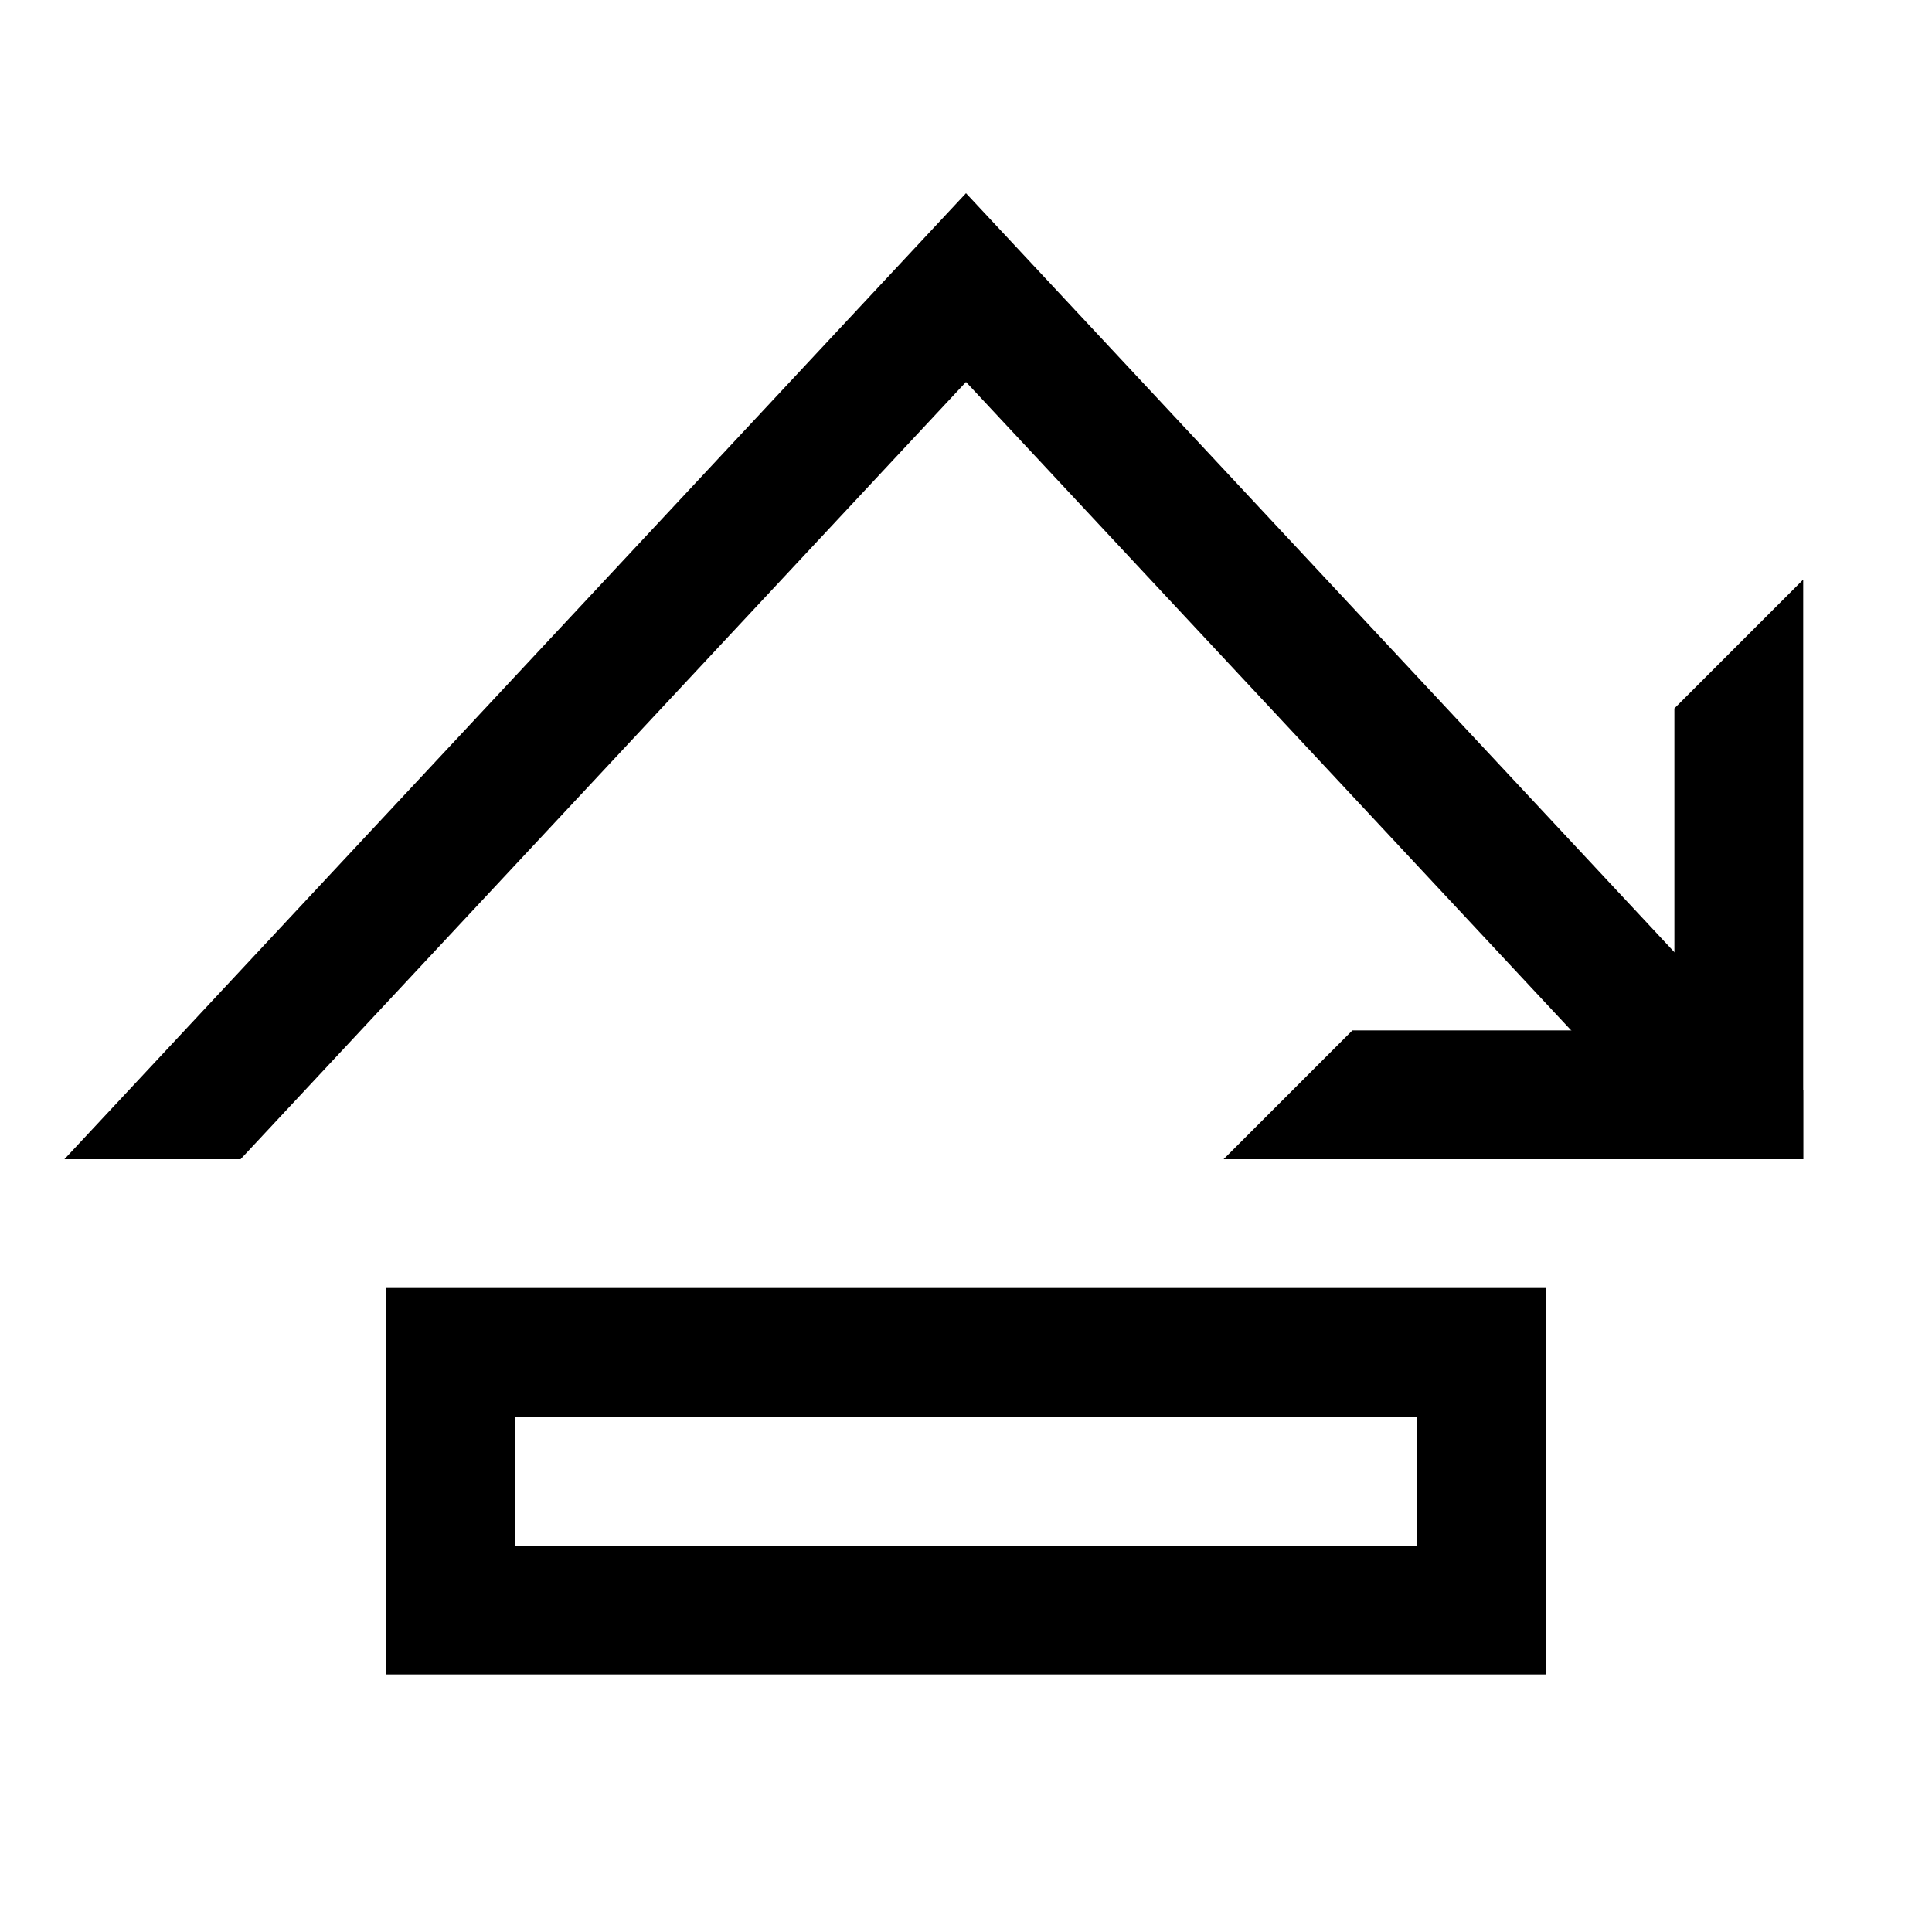
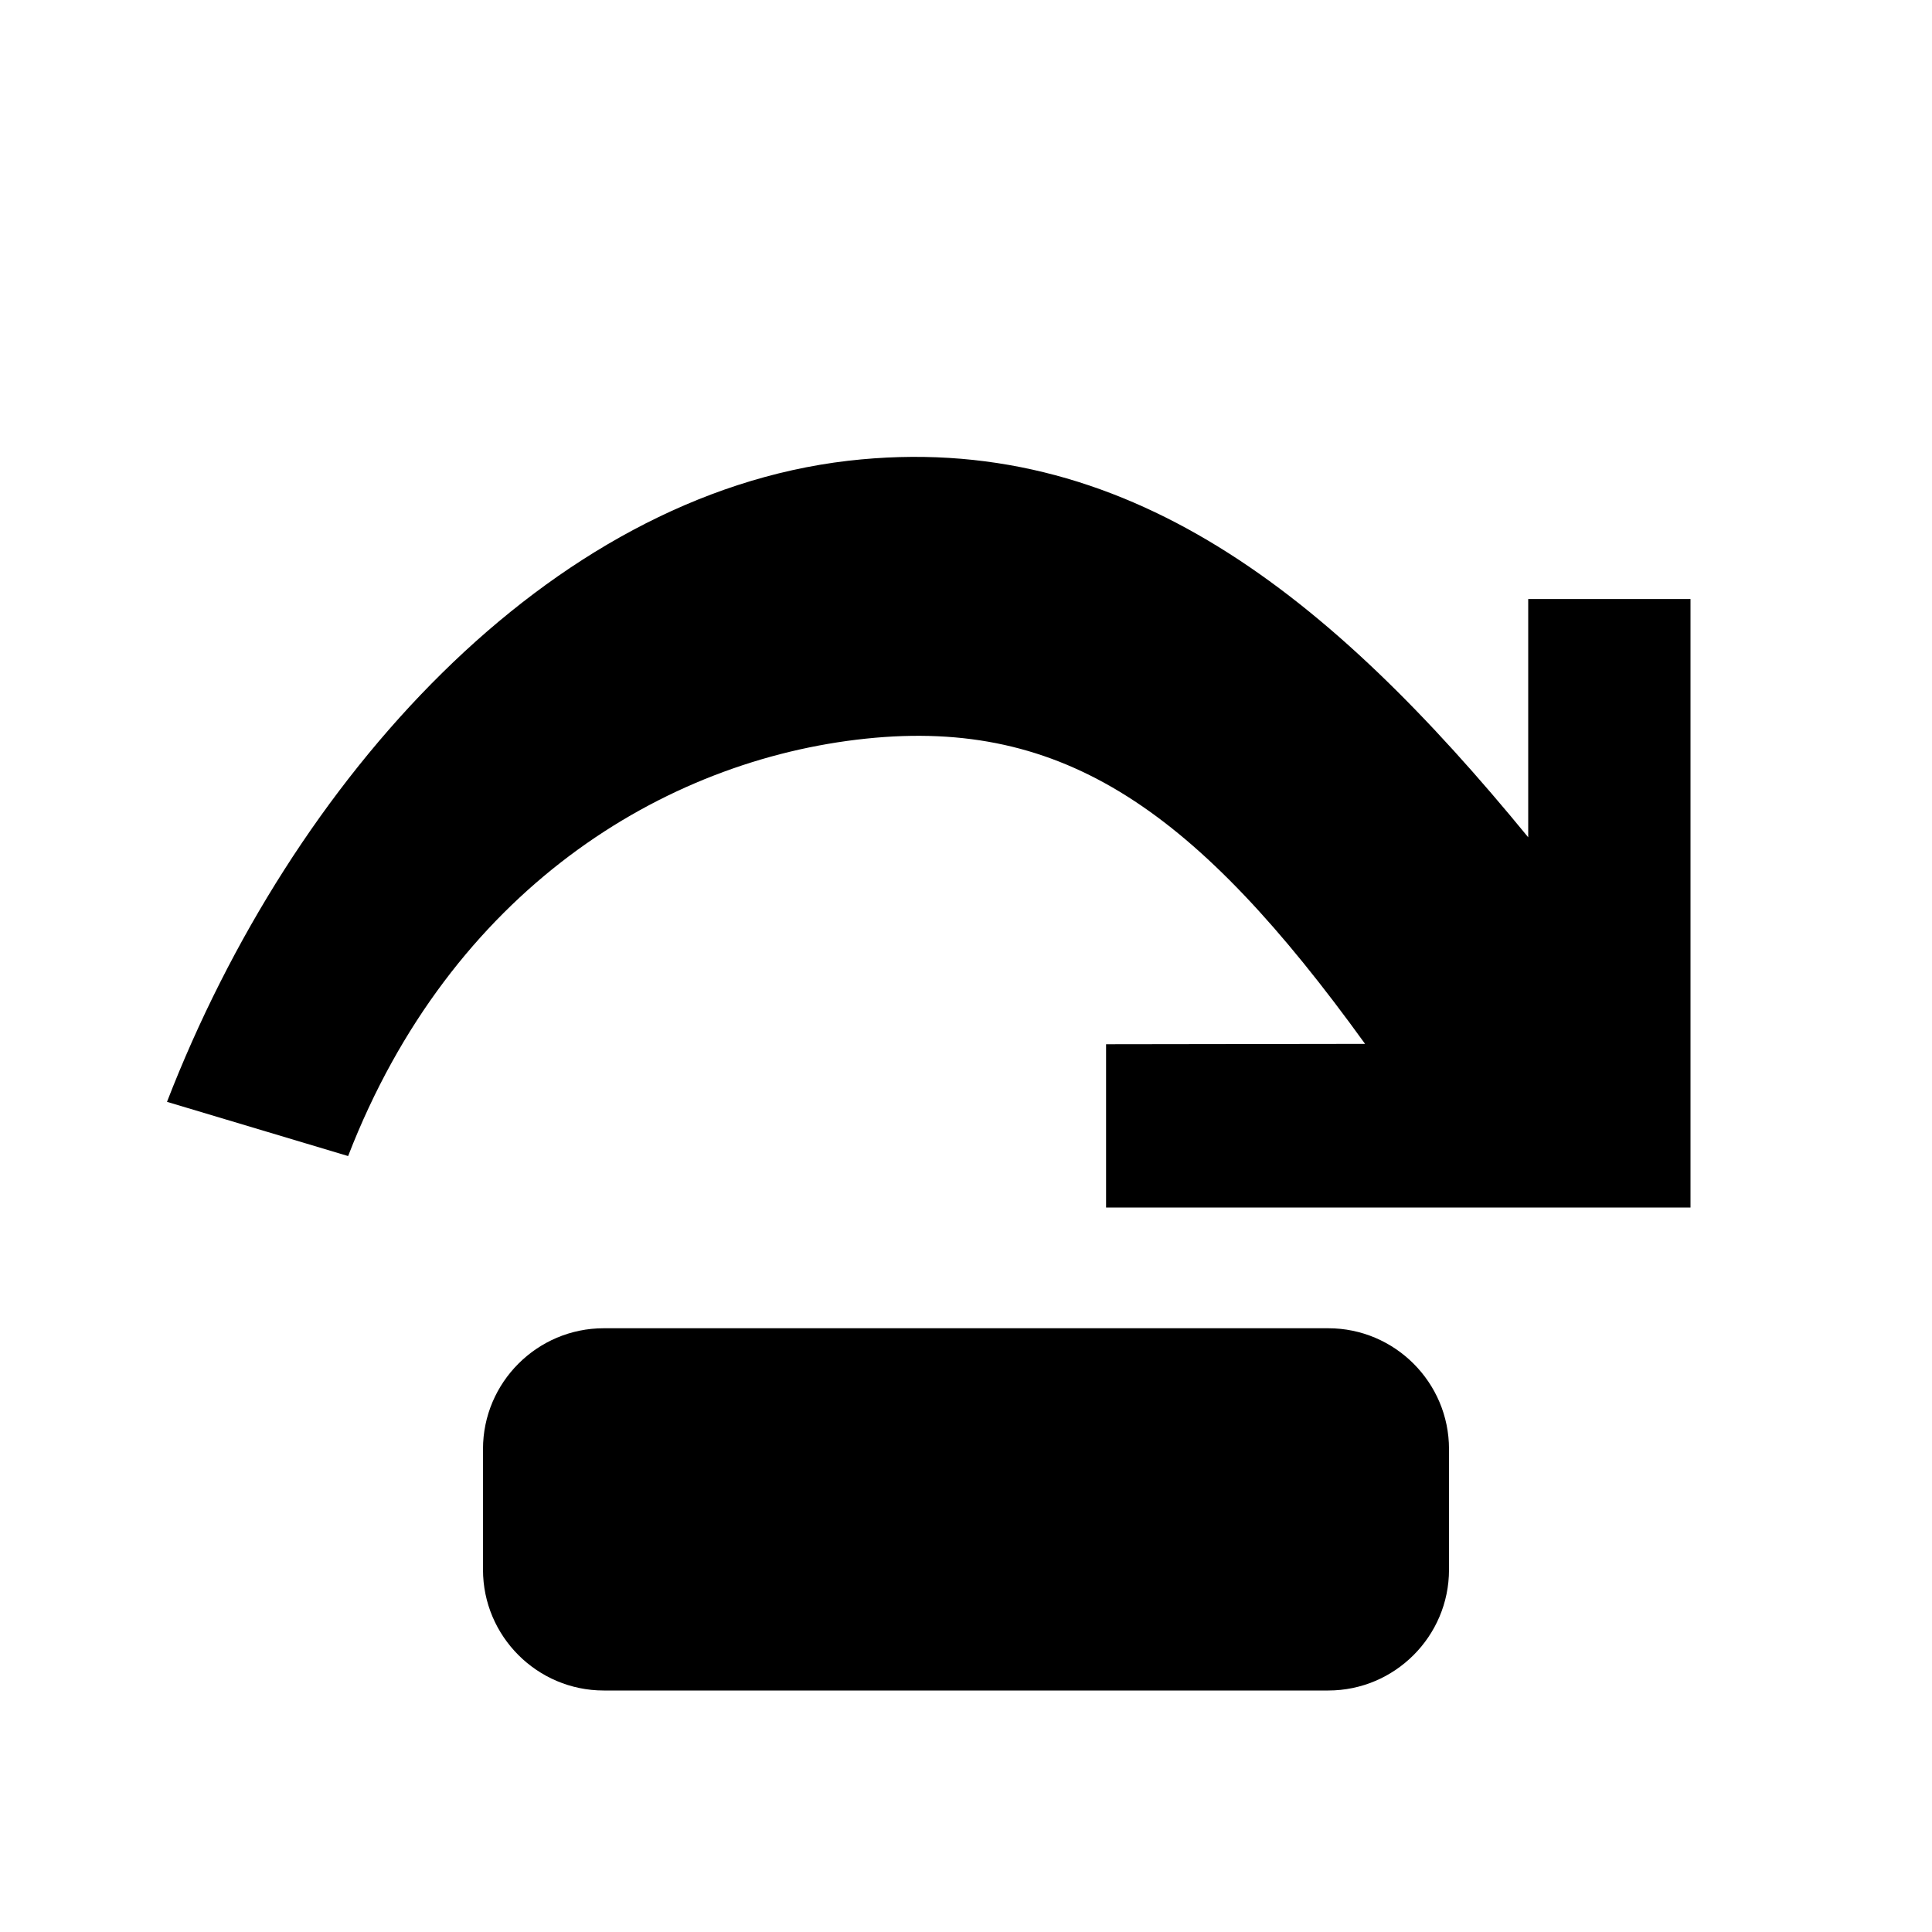
- <svg xmlns="http://www.w3.org/2000/svg" version="1.1" viewBox="0 0 15 15">
-   <clipPath id="1">
-     <rect x="0" y="0" width="14" height="9" />
-   </clipPath>
-   <clipPath id="2">
-     <path d="M 14.5 9 L 7.5 1.5 L 0.5 9" />
-   </clipPath>
-   <clipPath id="3">
-     <path d="M 14 4.5 L 14 9 L 9.5 9" />
-   </clipPath>
-   <rect fill="none" stroke="black" x="3.5" y="10.5" width="8" height="2" />
-   <g clip-path="url(#1)">
-     <path fill="none" stroke="black" stroke-width="2" clip-path="url(#2)" d="M 14.5 9 L 7.5 1.5 L 0.5 9" />
-   </g>
-   <path fill="none" stroke="black" stroke-width="2" clip-path="url(#3)" d="M 14 4.5 L 14 9 L 9.5 9" />
+ <svg xmlns="http://www.w3.org/2000/svg" version="1.1" viewBox="0 0 16 16">
+   <path d="M 12.656 4.961 L 12.656 6.934 C 11.023 4.941 9.324 3.551 7.023 3.816 C 4.543 4.105 2.422 6.441 1.383 9.125 L 2.883 9.574 C 3.734 7.375 5.492 6.293 7.172 6.117 C 8.816 5.945 9.914 6.719 11.305 8.645 L 9.16 8.648 L 9.16 10 L 14 10 L 14 4.961 Z" />
+   <path d="M 12 13 C 12 13.551 11.551 14 11 14 L 5 14 C 4.449 14 4 13.551 4 13 L 4 12 C 4 11.449 4.449 11 5 11 L 11 11 C 11.551 11 12 11.449 12 12 Z" />
</svg>
